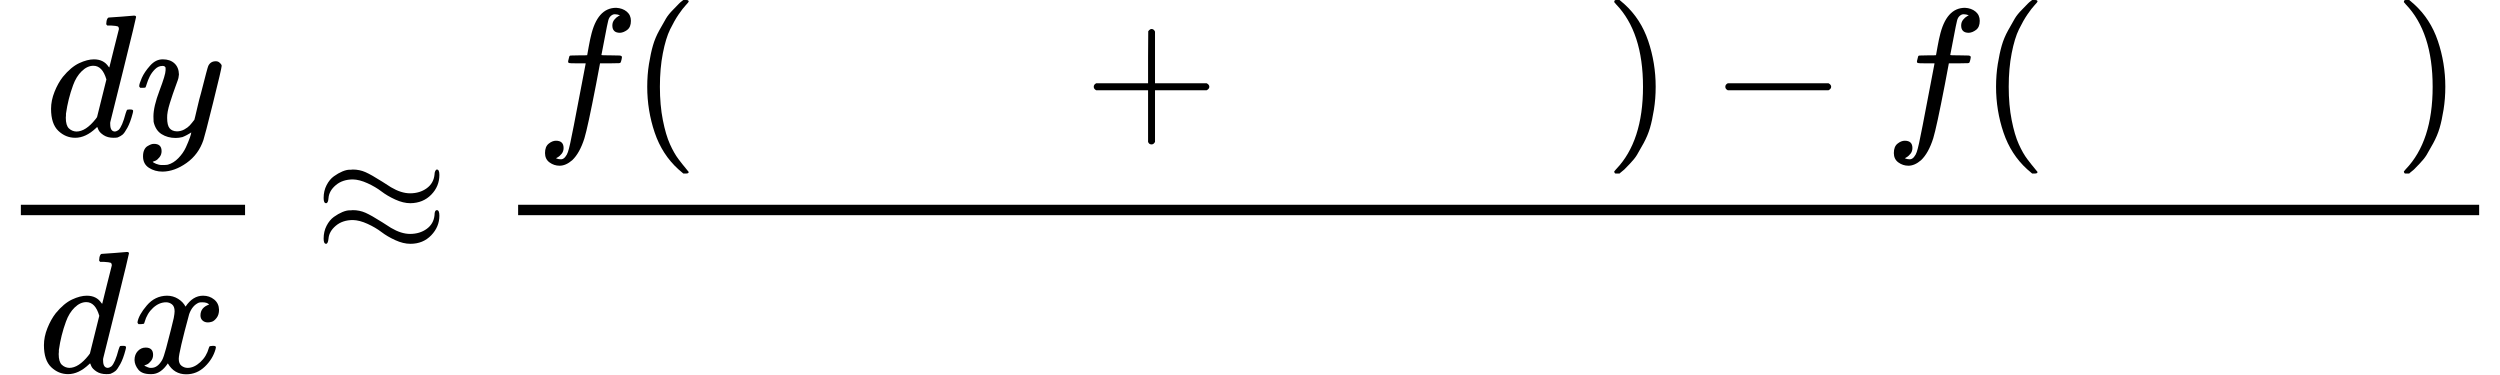
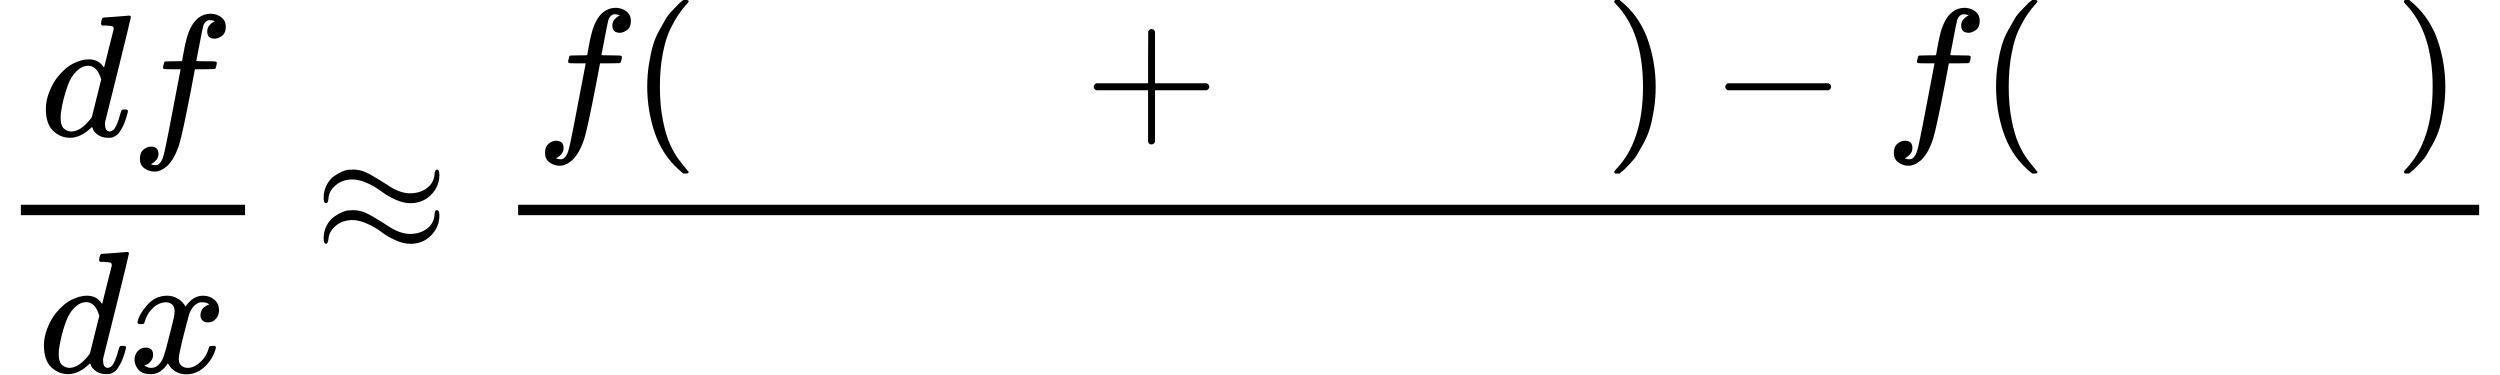
<svg xmlns="http://www.w3.org/2000/svg" xmlns:xlink="http://www.w3.org/1999/xlink" width="260.752px" height="39.040px" viewBox="0 -1460 14406.4 2157" style="">
  <defs>
-     <path id="MJX-6-TEX-I-64" d="M366 683Q367 683 438 688T511 694Q523 694 523 686Q523 679 450 384T375 83T374 68Q374 26 402 26Q411 27 422 35Q443 55 463 131Q469 151 473 152Q475 153 483 153H487H491Q506 153 506 145Q506 140 503 129Q490 79 473 48T445 8T417 -8Q409 -10 393 -10Q359 -10 336 5T306 36L300 51Q299 52 296 50Q294 48 292 46Q233 -10 172 -10Q117 -10 75 30T33 157Q33 205 53 255T101 341Q148 398 195 420T280 442Q336 442 364 400Q369 394 369 396Q370 400 396 505T424 616Q424 629 417 632T378 637H357Q351 643 351 645T353 664Q358 683 366 683ZM352 326Q329 405 277 405Q242 405 210 374T160 293Q131 214 119 129Q119 126 119 118T118 106Q118 61 136 44T179 26Q233 26 290 98L298 109L352 326Z" />
-     <path id="MJX-6-TEX-I-79" d="M21 287Q21 301 36 335T84 406T158 442Q199 442 224 419T250 355Q248 336 247 334Q247 331 231 288T198 191T182 105Q182 62 196 45T238 27Q261 27 281 38T312 61T339 94Q339 95 344 114T358 173T377 247Q415 397 419 404Q432 431 462 431Q475 431 483 424T494 412T496 403Q496 390 447 193T391 -23Q363 -106 294 -155T156 -205Q111 -205 77 -183T43 -117Q43 -95 50 -80T69 -58T89 -48T106 -45Q150 -45 150 -87Q150 -107 138 -122T115 -142T102 -147L99 -148Q101 -153 118 -160T152 -167H160Q177 -167 186 -165Q219 -156 247 -127T290 -65T313 -9T321 21L315 17Q309 13 296 6T270 -6Q250 -11 231 -11Q185 -11 150 11T104 82Q103 89 103 113Q103 170 138 262T173 379Q173 380 173 381Q173 390 173 393T169 400T158 404H154Q131 404 112 385T82 344T65 302T57 280Q55 278 41 278H27Q21 284 21 287Z" />
-     <path id="MJX-6-TEX-I-78" d="M52 289Q59 331 106 386T222 442Q257 442 286 424T329 379Q371 442 430 442Q467 442 494 420T522 361Q522 332 508 314T481 292T458 288Q439 288 427 299T415 328Q415 374 465 391Q454 404 425 404Q412 404 406 402Q368 386 350 336Q290 115 290 78Q290 50 306 38T341 26Q378 26 414 59T463 140Q466 150 469 151T485 153H489Q504 153 504 145Q504 144 502 134Q486 77 440 33T333 -11Q263 -11 227 52Q186 -10 133 -10H127Q78 -10 57 16T35 71Q35 103 54 123T99 143Q142 143 142 101Q142 81 130 66T107 46T94 41L91 40Q91 39 97 36T113 29T132 26Q168 26 194 71Q203 87 217 139T245 247T261 313Q266 340 266 352Q266 380 251 392T217 404Q177 404 142 372T93 290Q91 281 88 280T72 278H58Q52 284 52 289Z" />
-     <path id="MJX-6-TEX-N-2248" d="M55 319Q55 360 72 393T114 444T163 472T205 482Q207 482 213 482T223 483Q262 483 296 468T393 413L443 381Q502 346 553 346Q609 346 649 375T694 454Q694 465 698 474T708 483Q722 483 722 452Q722 386 675 338T555 289Q514 289 468 310T388 357T308 404T224 426Q164 426 125 393T83 318Q81 289 69 289Q55 289 55 319ZM55 85Q55 126 72 159T114 210T163 238T205 248Q207 248 213 248T223 249Q262 249 296 234T393 179L443 147Q502 112 553 112Q609 112 649 141T694 220Q694 249 708 249T722 217Q722 153 675 104T555 55Q514 55 468 76T388 123T308 170T224 192Q164 192 125 159T83 84Q80 55 69 55Q55 55 55 85Z" />
-     <path id="MJX-6-TEX-I-66" d="M118 -162Q120 -162 124 -164T135 -167T147 -168Q160 -168 171 -155T187 -126Q197 -99 221 27T267 267T289 382V385H242Q195 385 192 387Q188 390 188 397L195 425Q197 430 203 430T250 431Q298 431 298 432Q298 434 307 482T319 540Q356 705 465 705Q502 703 526 683T550 630Q550 594 529 578T487 561Q443 561 443 603Q443 622 454 636T478 657L487 662Q471 668 457 668Q445 668 434 658T419 630Q412 601 403 552T387 469T380 433Q380 431 435 431Q480 431 487 430T498 424Q499 420 496 407T491 391Q489 386 482 386T428 385H372L349 263Q301 15 282 -47Q255 -132 212 -173Q175 -205 139 -205Q107 -205 81 -186T55 -132Q55 -95 76 -78T118 -61Q162 -61 162 -103Q162 -122 151 -136T127 -157L118 -162Z" />
-     <path id="MJX-6-TEX-N-28" d="M94 250Q94 319 104 381T127 488T164 576T202 643T244 695T277 729T302 750H315H319Q333 750 333 741Q333 738 316 720T275 667T226 581T184 443T167 250T184 58T225 -81T274 -167T316 -220T333 -241Q333 -250 318 -250H315H302L274 -226Q180 -141 137 -14T94 250Z" />
-     <path id="MJX-6-TEX-N-2B" d="M56 237T56 250T70 270H369V420L370 570Q380 583 389 583Q402 583 409 568V270H707Q722 262 722 250T707 230H409V-68Q401 -82 391 -82H389H387Q375 -82 369 -68V230H70Q56 237 56 250Z" />
-     <path id="MJX-6-TEX-N-29" d="M60 749L64 750Q69 750 74 750H86L114 726Q208 641 251 514T294 250Q294 182 284 119T261 12T224 -76T186 -143T145 -194T113 -227T90 -246Q87 -249 86 -250H74Q66 -250 63 -250T58 -247T55 -238Q56 -237 66 -225Q221 -64 221 250T66 725Q56 737 55 738Q55 746 60 749Z" />
-     <path id="MJX-6-TEX-N-2212" d="M84 237T84 250T98 270H679Q694 262 694 250T679 230H98Q84 237 84 250Z" />
+     <path id="MJX-92-TEX-I-64" d="M366 683Q367 683 438 688T511 694Q523 694 523 686Q523 679 450 384T375 83T374 68Q374 26 402 26Q411 27 422 35Q443 55 463 131Q469 151 473 152Q475 153 483 153H487H491Q506 153 506 145Q506 140 503 129Q490 79 473 48T445 8T417 -8Q409 -10 393 -10Q359 -10 336 5T306 36L300 51Q299 52 296 50Q294 48 292 46Q233 -10 172 -10Q117 -10 75 30T33 157Q33 205 53 255T101 341Q148 398 195 420T280 442Q336 442 364 400Q369 394 369 396Q370 400 396 505T424 616Q424 629 417 632T378 637H357Q351 643 351 645T353 664Q358 683 366 683ZM352 326Q329 405 277 405Q242 405 210 374T160 293Q131 214 119 129Q119 126 119 118T118 106Q118 61 136 44T179 26Q233 26 290 98L298 109L352 326Z" />
+     <path id="MJX-92-TEX-I-66" d="M118 -162Q120 -162 124 -164T135 -167T147 -168Q160 -168 171 -155T187 -126Q197 -99 221 27T267 267T289 382V385H242Q195 385 192 387Q188 390 188 397L195 425Q197 430 203 430T250 431Q298 431 298 432Q298 434 307 482T319 540Q356 705 465 705Q502 703 526 683T550 630Q550 594 529 578T487 561Q443 561 443 603Q443 622 454 636T478 657L487 662Q471 668 457 668Q445 668 434 658T419 630Q412 601 403 552T387 469T380 433Q380 431 435 431Q480 431 487 430T498 424Q499 420 496 407T491 391Q489 386 482 386T428 385H372L349 263Q301 15 282 -47Q255 -132 212 -173Q175 -205 139 -205Q107 -205 81 -186T55 -132Q55 -95 76 -78T118 -61Q162 -61 162 -103Q162 -122 151 -136T127 -157L118 -162Z" />
+     <path id="MJX-92-TEX-I-78" d="M52 289Q59 331 106 386T222 442Q257 442 286 424T329 379Q371 442 430 442Q467 442 494 420T522 361Q522 332 508 314T481 292T458 288Q439 288 427 299T415 328Q415 374 465 391Q454 404 425 404Q412 404 406 402Q368 386 350 336Q290 115 290 78Q290 50 306 38T341 26Q378 26 414 59T463 140Q466 150 469 151T485 153H489Q504 153 504 145Q504 144 502 134Q486 77 440 33T333 -11Q263 -11 227 52Q186 -10 133 -10H127Q78 -10 57 16T35 71Q35 103 54 123T99 143Q142 143 142 101Q142 81 130 66T107 46T94 41L91 40Q91 39 97 36T113 29T132 26Q168 26 194 71Q203 87 217 139T245 247T261 313Q266 340 266 352Q266 380 251 392T217 404Q177 404 142 372T93 290Q91 281 88 280T72 278H58Q52 284 52 289Z" />
+     <path id="MJX-92-TEX-N-2248" d="M55 319Q55 360 72 393T114 444T163 472T205 482Q207 482 213 482T223 483Q262 483 296 468T393 413L443 381Q502 346 553 346Q609 346 649 375T694 454Q694 465 698 474T708 483Q722 483 722 452Q722 386 675 338T555 289Q514 289 468 310T388 357T308 404T224 426Q164 426 125 393T83 318Q81 289 69 289Q55 289 55 319ZM55 85Q55 126 72 159T114 210T163 238T205 248Q207 248 213 248T223 249Q262 249 296 234T393 179L443 147Q502 112 553 112Q609 112 649 141T694 220Q694 249 708 249T722 217Q722 153 675 104T555 55Q514 55 468 76T388 123T308 170T224 192Q164 192 125 159T83 84Q80 55 69 55Q55 55 55 85Z" />
+     <path id="MJX-92-TEX-N-28" d="M94 250Q94 319 104 381T127 488T164 576T202 643T244 695T277 729T302 750H315H319Q333 750 333 741Q333 738 316 720T275 667T226 581T184 443T167 250T184 58T225 -81T274 -167T316 -220T333 -241Q333 -250 318 -250H315H302L274 -226Q180 -141 137 -14T94 250Z" />
+     <path id="MJX-92-TEX-N-2B" d="M56 237T56 250T70 270H369V420L370 570Q380 583 389 583Q402 583 409 568V270H707Q722 262 722 250T707 230H409V-68Q401 -82 391 -82H389H387Q375 -82 369 -68V230H70Q56 237 56 250Z" />
+     <path id="MJX-92-TEX-N-29" d="M60 749L64 750Q69 750 74 750H86L114 726Q208 641 251 514T294 250Q294 182 284 119T261 12T224 -76T186 -143T145 -194T113 -227T90 -246Q87 -249 86 -250H74Q66 -250 63 -250T58 -247T55 -238Q56 -237 66 -225Q221 -64 221 250T66 725Q56 737 55 738Q55 746 60 749Z" />
+     <path id="MJX-92-TEX-N-2212" d="M84 237T84 250T98 270H679Q694 262 694 250T679 230H98Q84 237 84 250Z" />
  </defs>
  <g stroke="currentColor" fill="currentColor" stroke-width="0" transform="matrix(1 0 0 -1 0 0)">
    <g data-mml-node="math">
      <g data-mml-node="mfrac">
-         <g data-mml-node="mrow" transform="translate(261, 676)">
+         <g data-mml-node="mrow" transform="translate(231, 676)">
          <g data-mml-node="mi">
-             <use xlink:href="#MJX-6-TEX-I-64" />
+             <use xlink:href="#MJX-92-TEX-I-64" />
          </g>
          <g data-mml-node="mi" transform="translate(520, 0)">
-             <use xlink:href="#MJX-6-TEX-I-79" />
+             <use xlink:href="#MJX-92-TEX-I-66" />
          </g>
        </g>
        <g data-mml-node="mrow" transform="translate(220, -686)">
          <g data-mml-node="mi">
-             <use xlink:href="#MJX-6-TEX-I-64" />
+             <use xlink:href="#MJX-92-TEX-I-64" />
          </g>
          <g data-mml-node="mi" transform="translate(520, 0)">
-             <use xlink:href="#MJX-6-TEX-I-78" />
+             <use xlink:href="#MJX-92-TEX-I-78" />
          </g>
        </g>
        <rect width="1292" height="60" x="120" y="220" />
      </g>
      <g data-mml-node="mo" transform="translate(1809.8, 0)">
-         <use xlink:href="#MJX-6-TEX-N-2248" />
+         <use xlink:href="#MJX-92-TEX-N-2248" />
      </g>
      <g data-mml-node="mfrac" transform="translate(2865.6, 0)">
        <g data-mml-node="mrow" transform="translate(220, 710)">
          <g data-mml-node="mi">
-             <use xlink:href="#MJX-6-TEX-I-66" />
+             <use xlink:href="#MJX-92-TEX-I-66" />
          </g>
          <g data-mml-node="mo" transform="translate(550, 0)">
-             <use xlink:href="#MJX-6-TEX-N-28" />
+             <use xlink:href="#MJX-92-TEX-N-28" />
          </g>
          <g data-mml-node="mstyle" transform="translate(939, 0)">
            <g data-mml-node="mspace" />
          </g>
          <g data-mml-node="mo" transform="translate(3161.2, 0)">
-             <use xlink:href="#MJX-6-TEX-N-2B" />
+             <use xlink:href="#MJX-92-TEX-N-2B" />
          </g>
          <g data-mml-node="mstyle" transform="translate(4161.4, 0)">
            <g data-mml-node="mspace" />
          </g>
          <g data-mml-node="mo" transform="translate(6161.4, 0)">
-             <use xlink:href="#MJX-6-TEX-N-29" />
+             <use xlink:href="#MJX-92-TEX-N-29" />
          </g>
          <g data-mml-node="mo" transform="translate(6772.7, 0)">
-             <use xlink:href="#MJX-6-TEX-N-2212" />
+             <use xlink:href="#MJX-92-TEX-N-2212" />
          </g>
          <g data-mml-node="mi" transform="translate(7772.9, 0)">
-             <use xlink:href="#MJX-6-TEX-I-66" />
+             <use xlink:href="#MJX-92-TEX-I-66" />
          </g>
          <g data-mml-node="mo" transform="translate(8322.9, 0)">
-             <use xlink:href="#MJX-6-TEX-N-28" />
+             <use xlink:href="#MJX-92-TEX-N-28" />
          </g>
          <g data-mml-node="mstyle" transform="translate(8711.9, 0)">
            <g data-mml-node="mspace" />
          </g>
          <g data-mml-node="mo" transform="translate(10711.9, 0)">
-             <use xlink:href="#MJX-6-TEX-N-29" />
+             <use xlink:href="#MJX-92-TEX-N-29" />
          </g>
        </g>
        <g data-mml-node="mstyle" transform="translate(4770.4, -686)">
          <g data-mml-node="mspace" />
        </g>
        <rect width="11300.9" height="60" x="120" y="220" />
      </g>
    </g>
  </g>
</svg>
